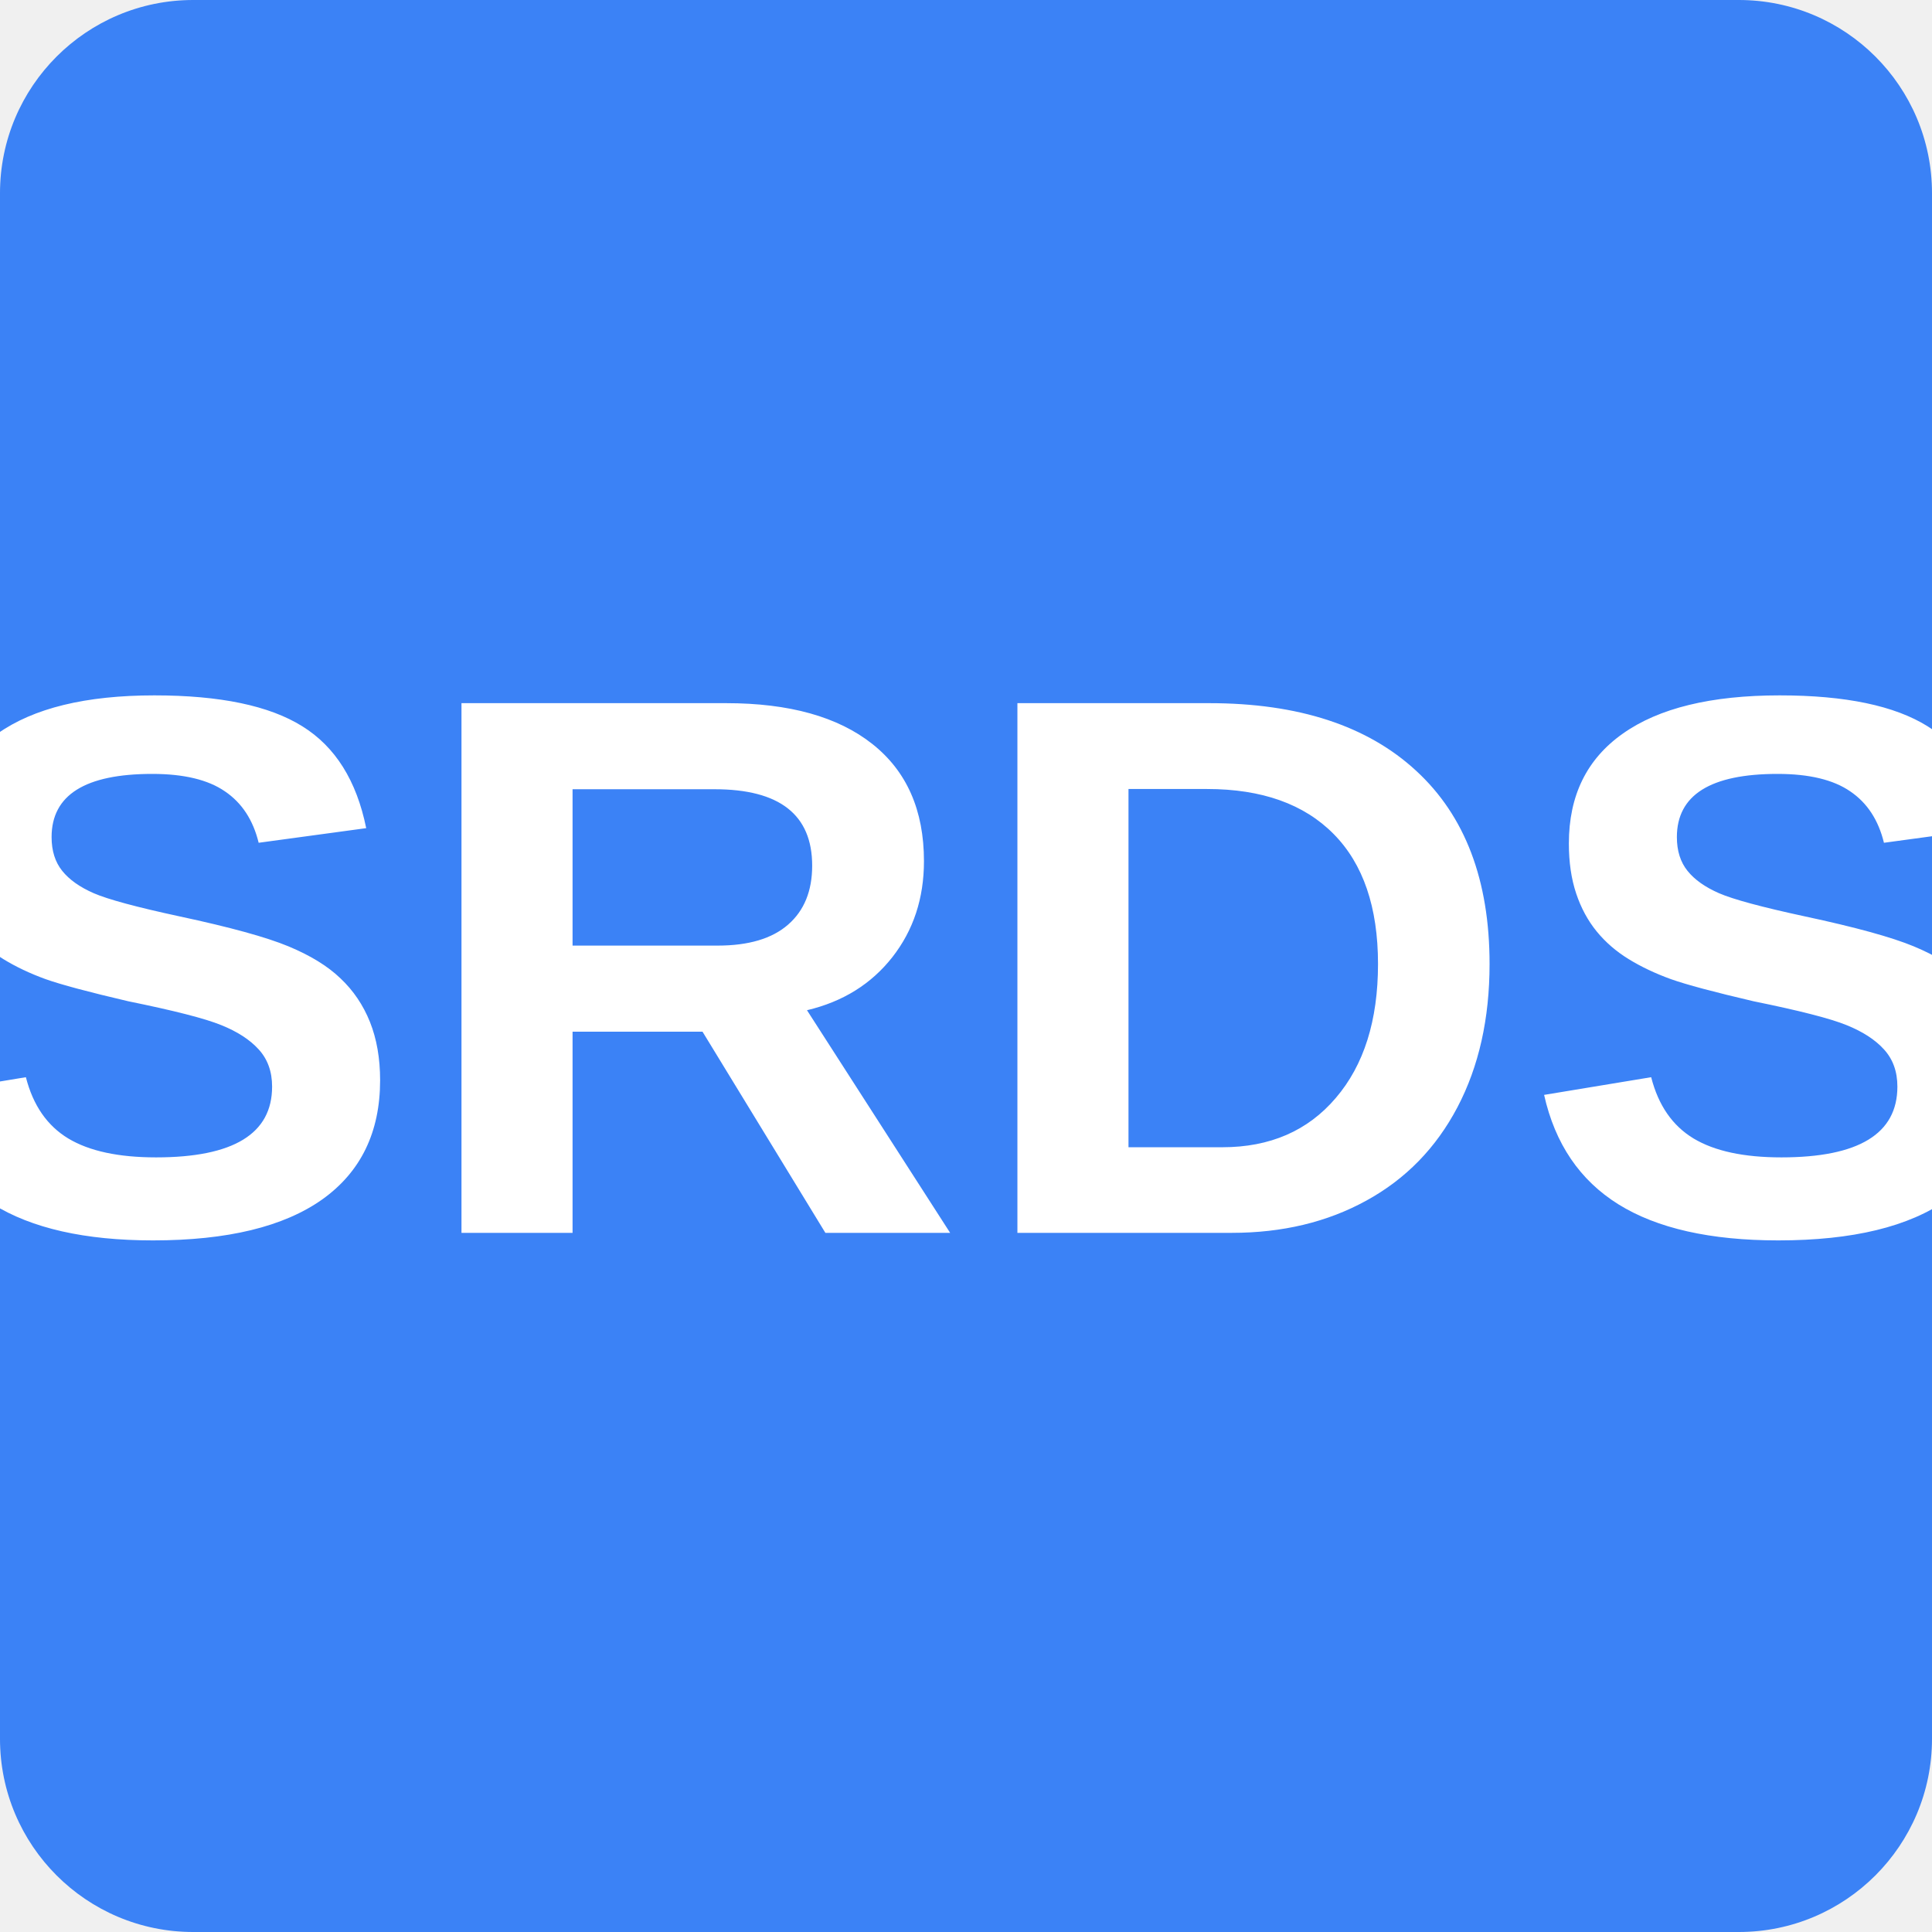
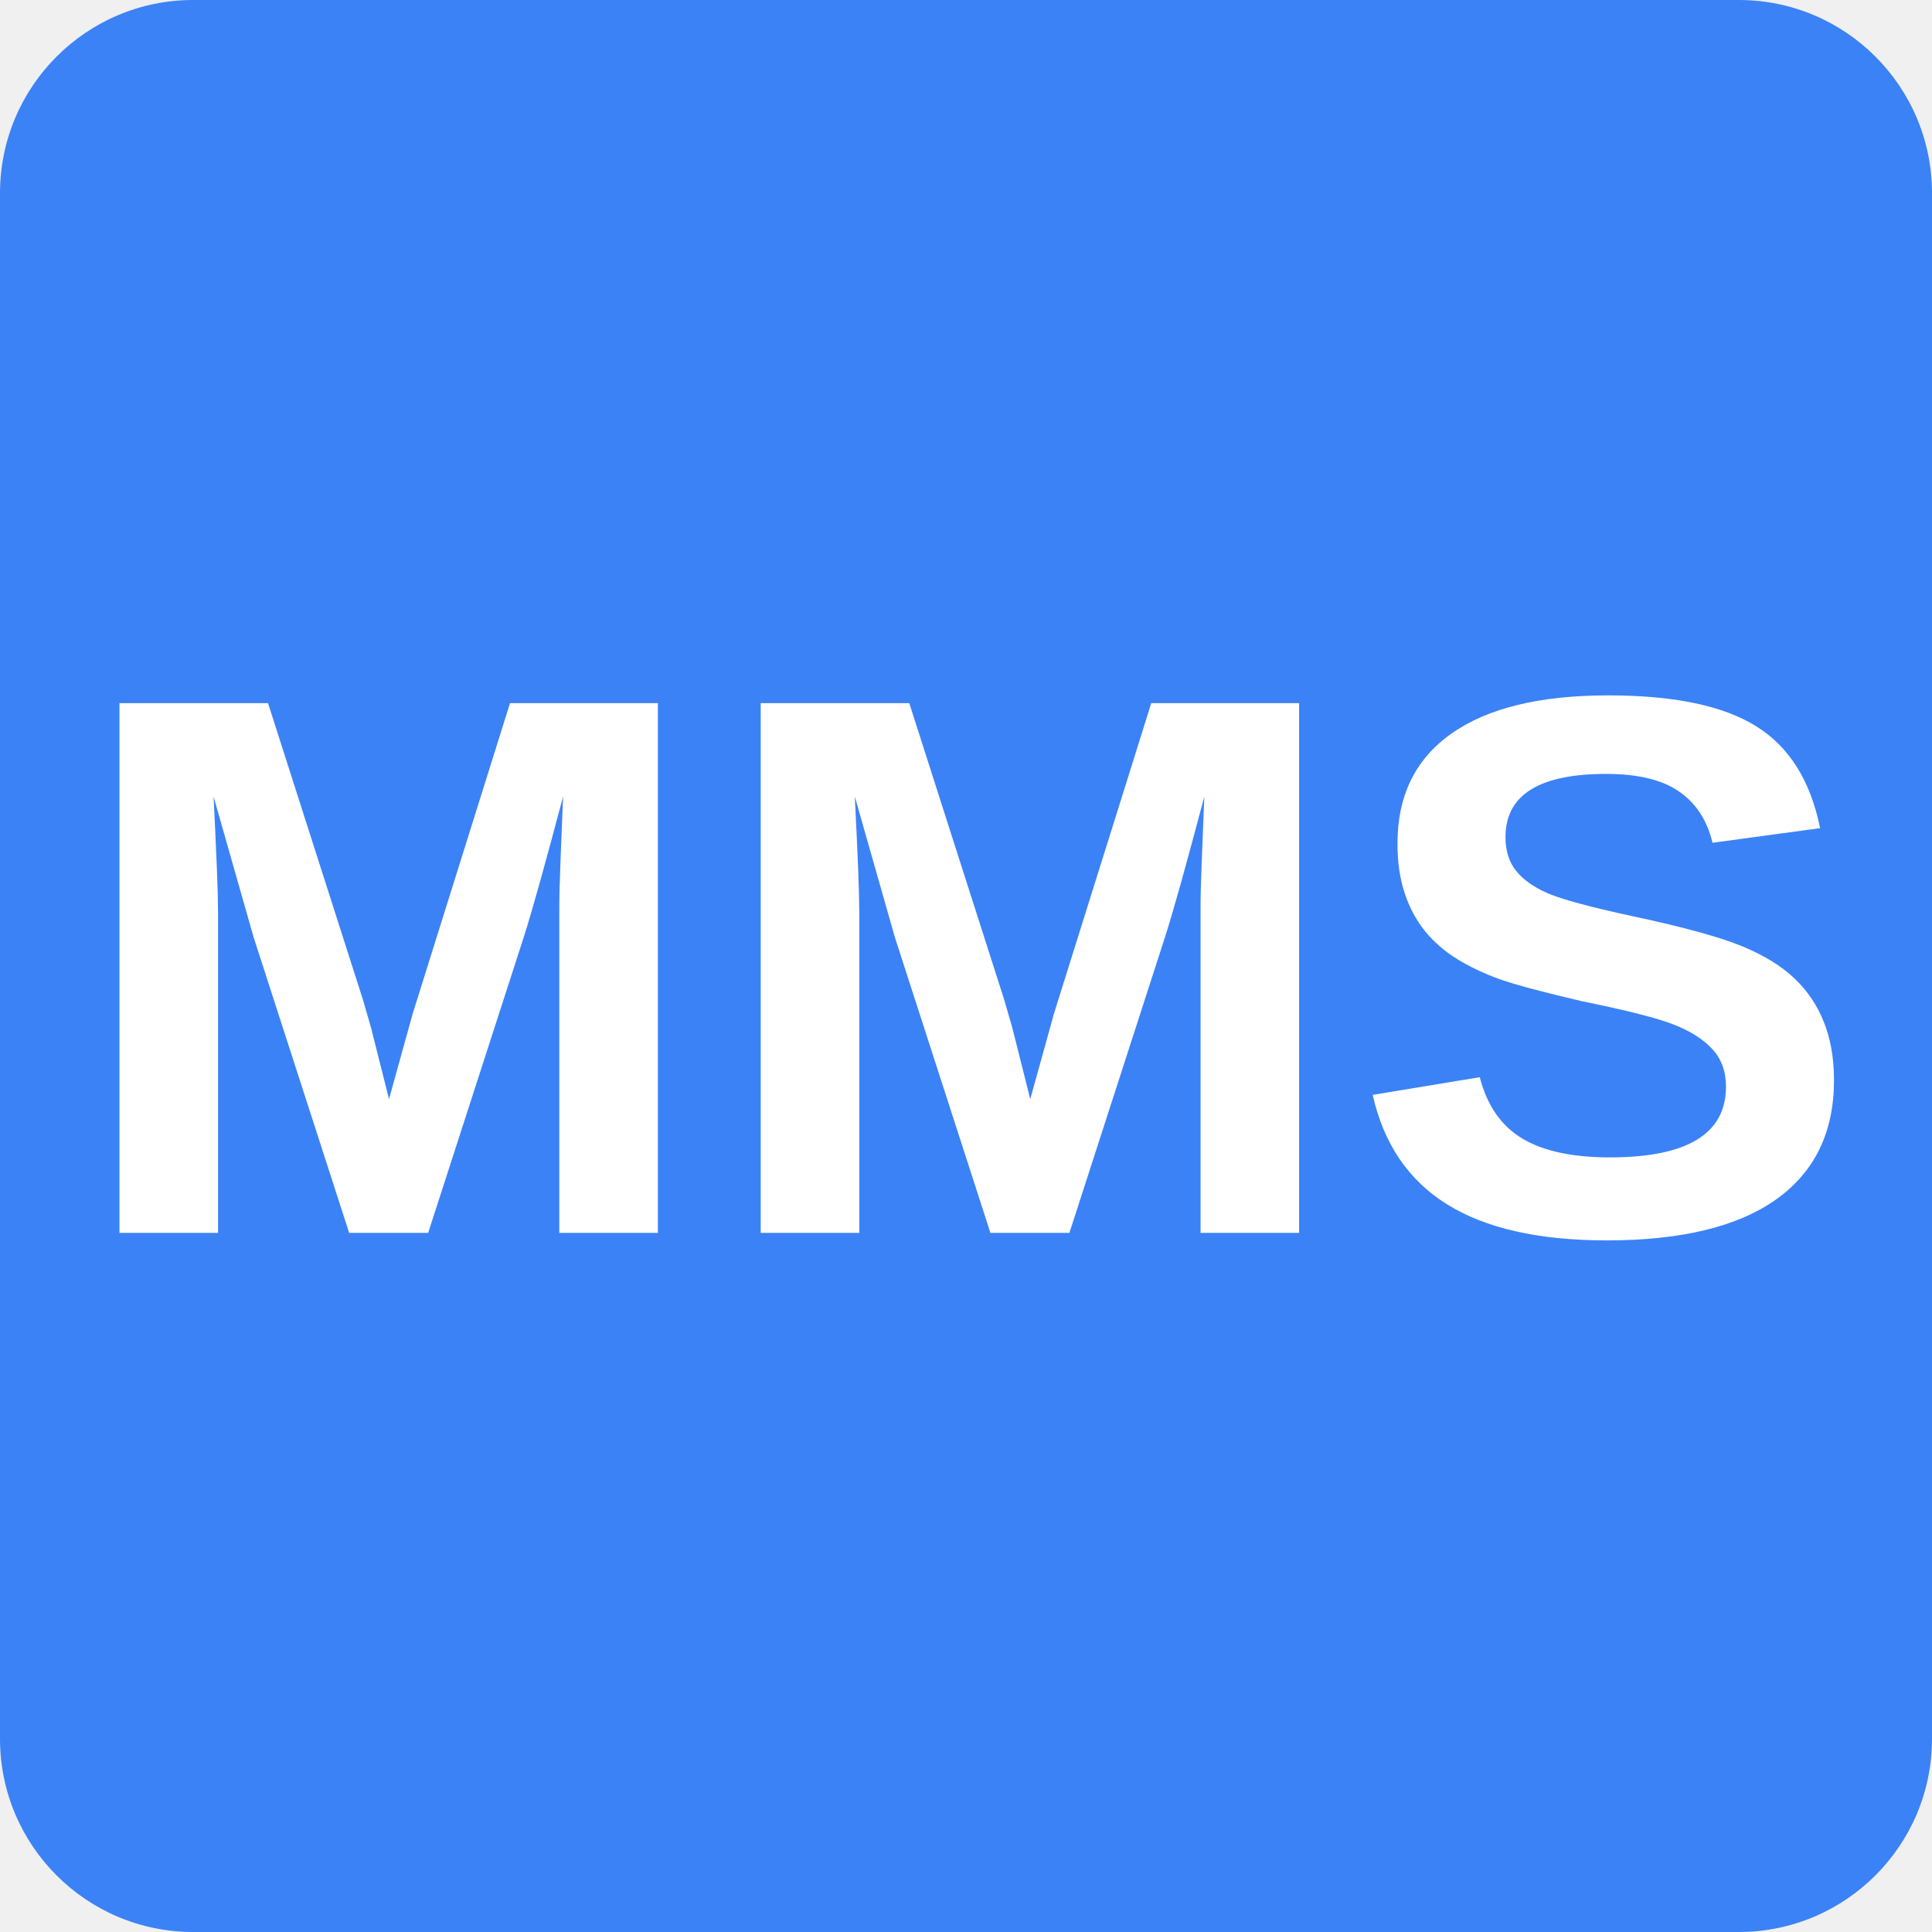
<svg xmlns="http://www.w3.org/2000/svg" width="128" height="128" viewBox="0 0 128 128">
  <rect width="128" height="128" fill="#3b82f6" rx="12.8" />
-   <text x="50%" y="50%" font-family="Arial, sans-serif" font-size="51" font-weight="bold" fill="#ffffff" text-anchor="middle" dominant-baseline="central">SRDS</text>
+   <text x="50%" y="50%" font-family="Arial, sans-serif" font-size="51" font-weight="bold" fill="#ffffff" text-anchor="middle" dominant-baseline="central">MMS</text>
</svg>
